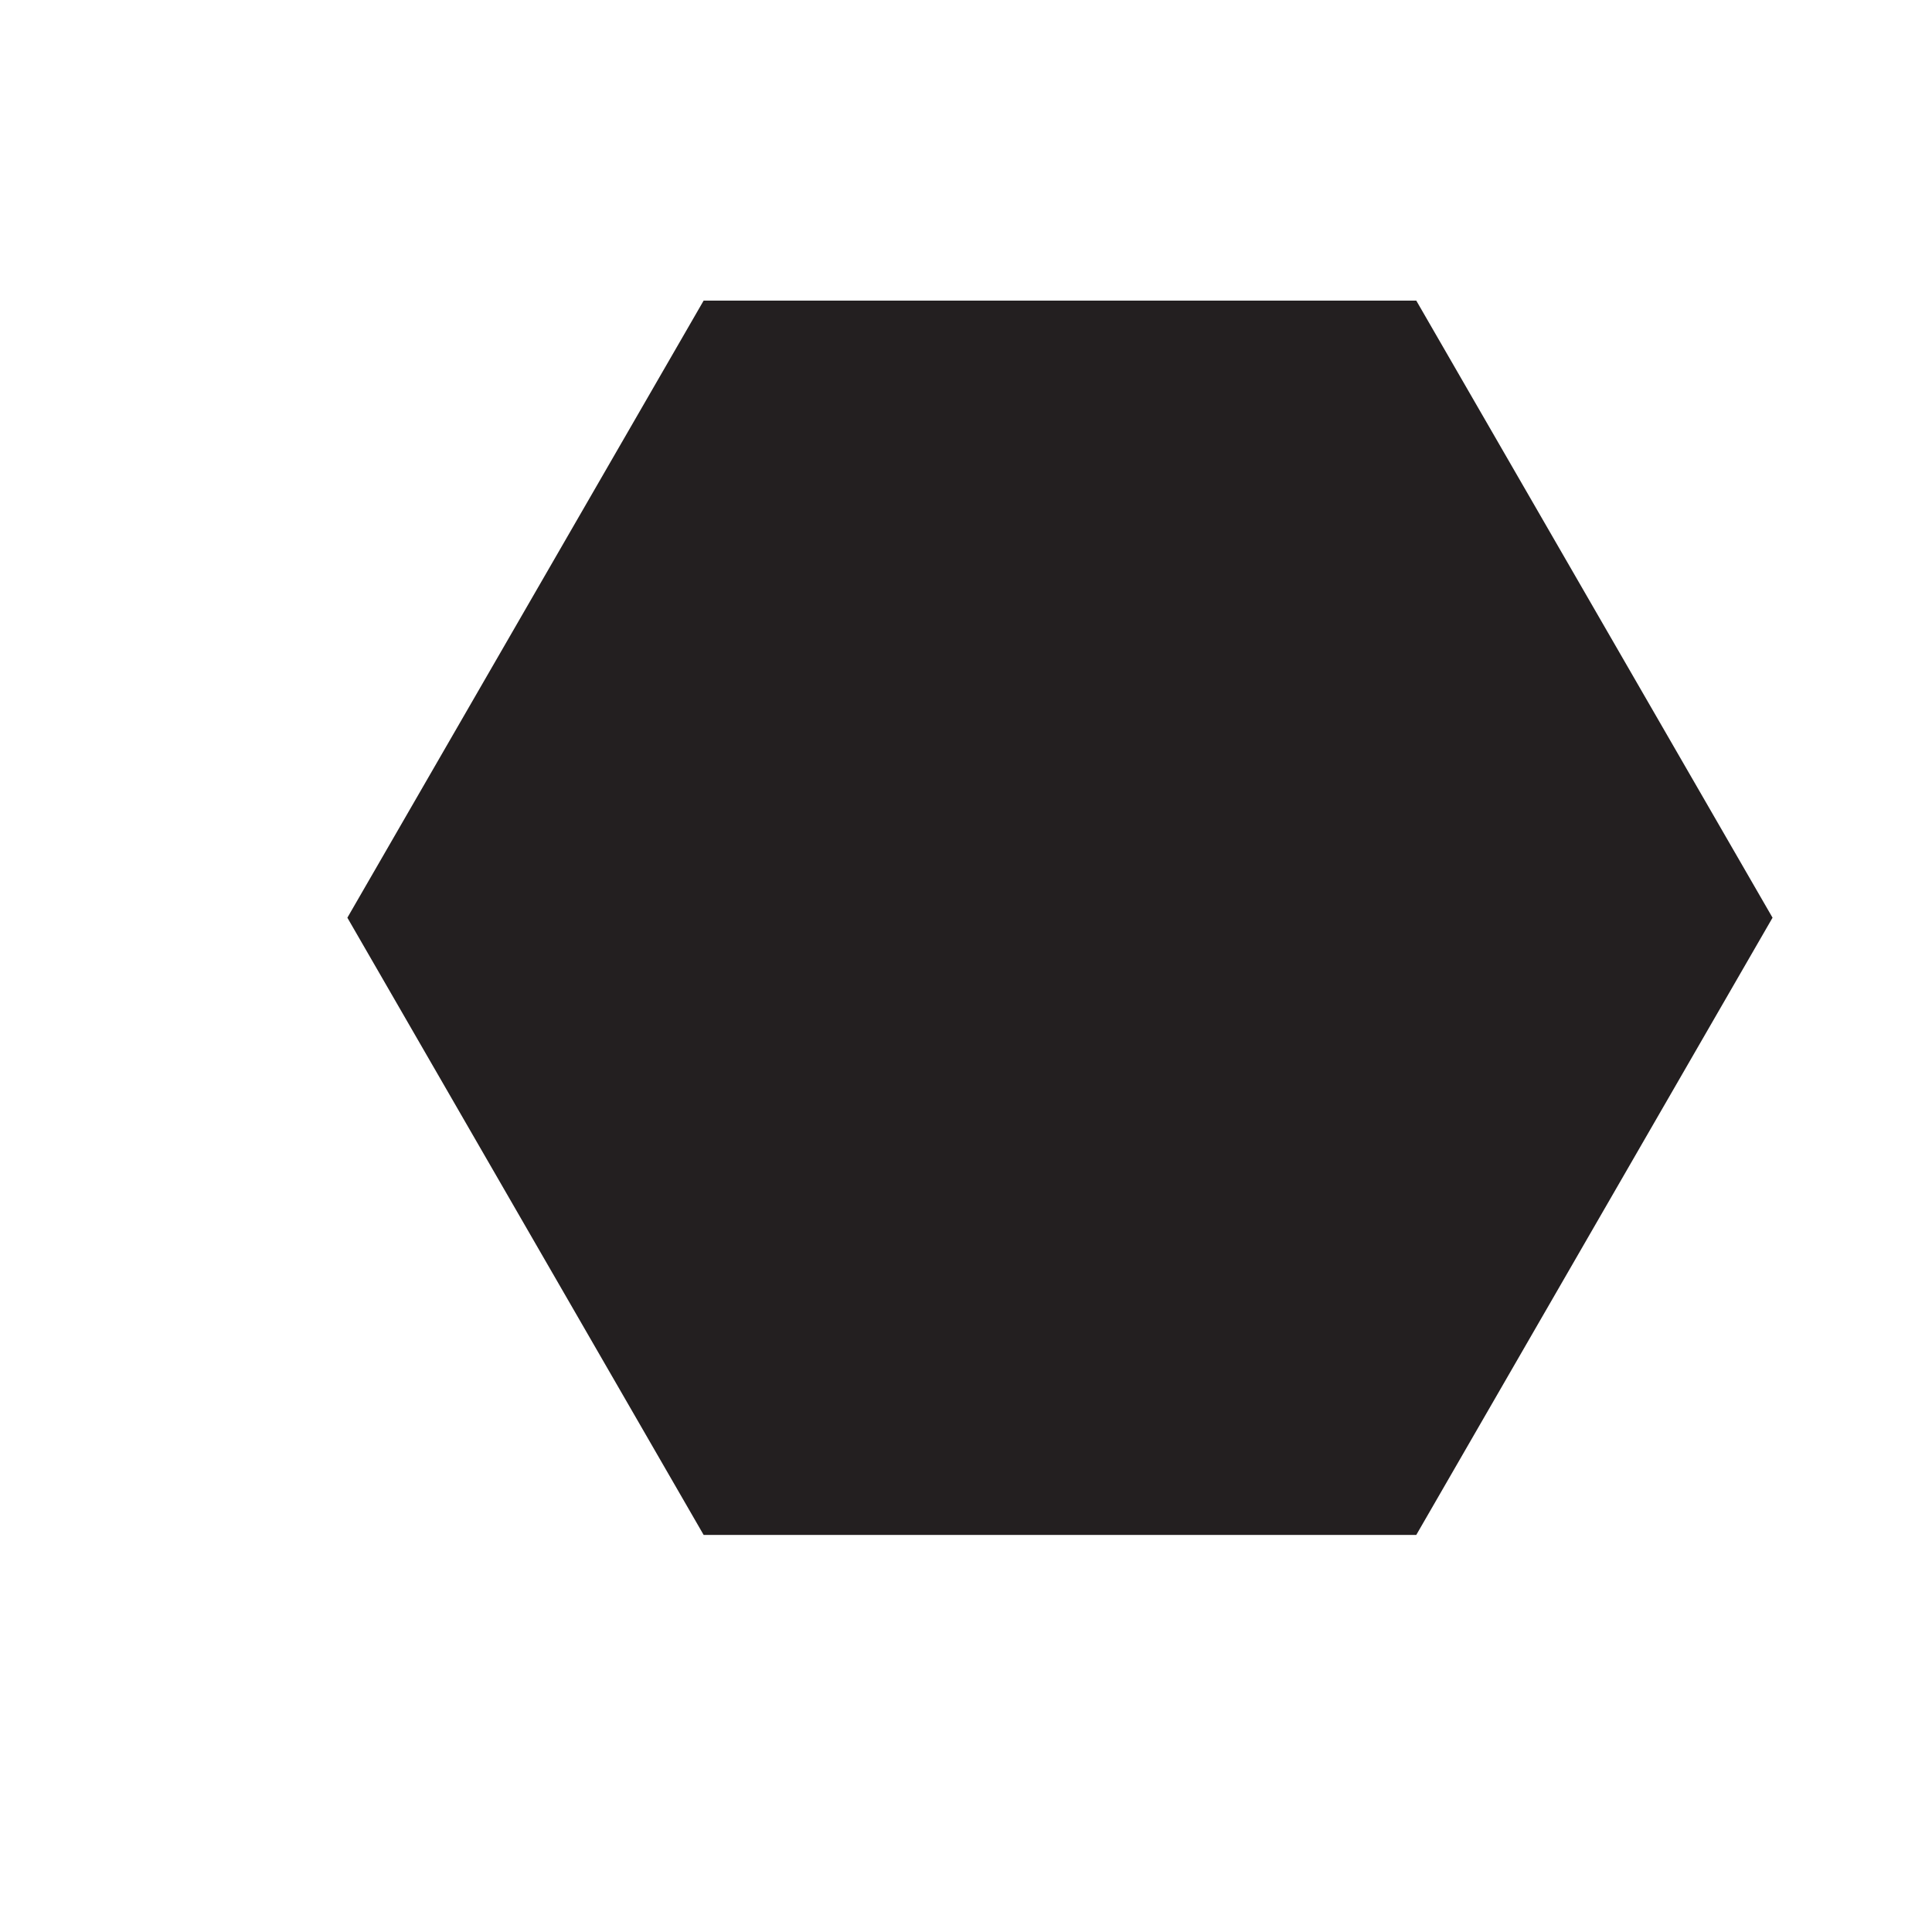
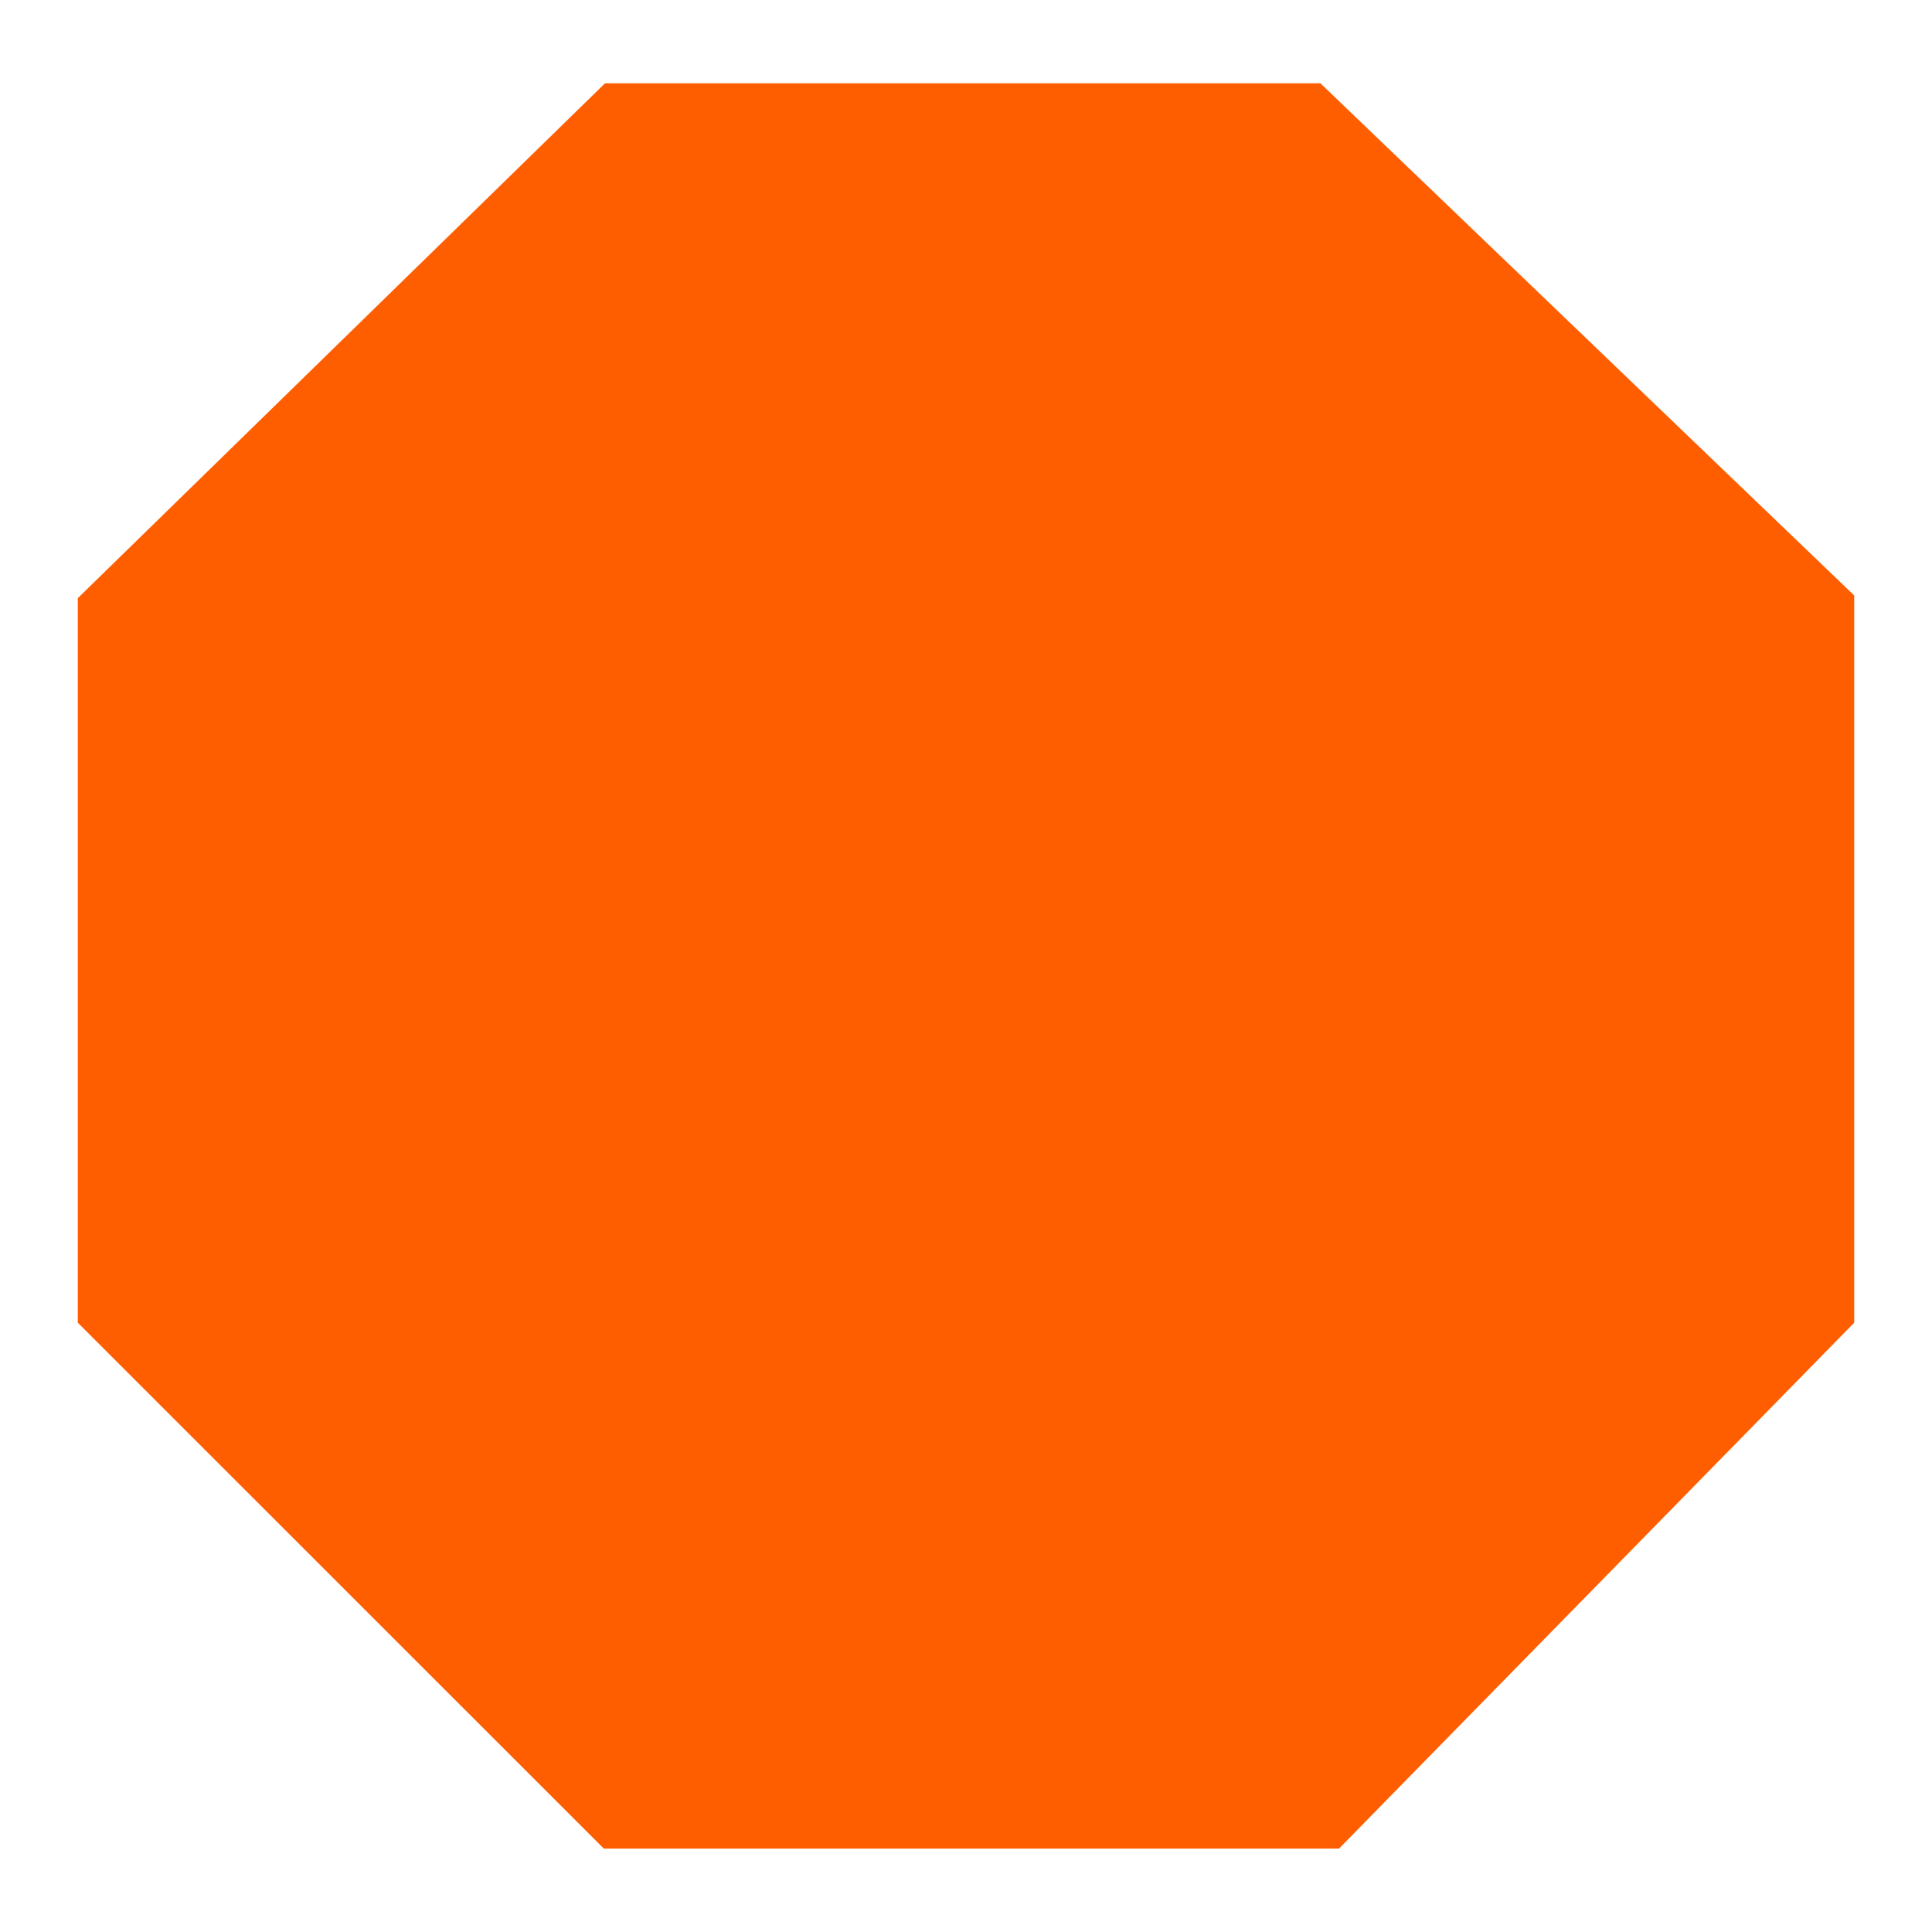
- <svg xmlns="http://www.w3.org/2000/svg" version="1.1" id="Calque_1" x="0px" y="0px" width="15px" height="15px" viewBox="0 0 15 15" enable-background="new 0 0 15 15" xml:space="preserve">
-   <polygon fill="#231F20" points="5.463,11.917 2.697,7.125 5.463,2.334 10.996,2.334 13.762,7.125 10.996,11.917 " />
+ <svg xmlns="http://www.w3.org/2000/svg" version="1.1" id="Calque_1" x="0px" y="0px" width="15px" height="15px" viewBox="-2827 8184.84 15 15" enable-background="new -2827 8184.84 15 15" xml:space="preserve">
+   <polygon fill="#FF5E00" points="-2826.396,8195.109 -2826.396,8189.484 -2822.303,8185.487 -2816.748,8185.487 -2812.604,8189.463   -2812.604,8195.109 -2816.604,8199.192 -2822.312,8199.192 " />
</svg>
